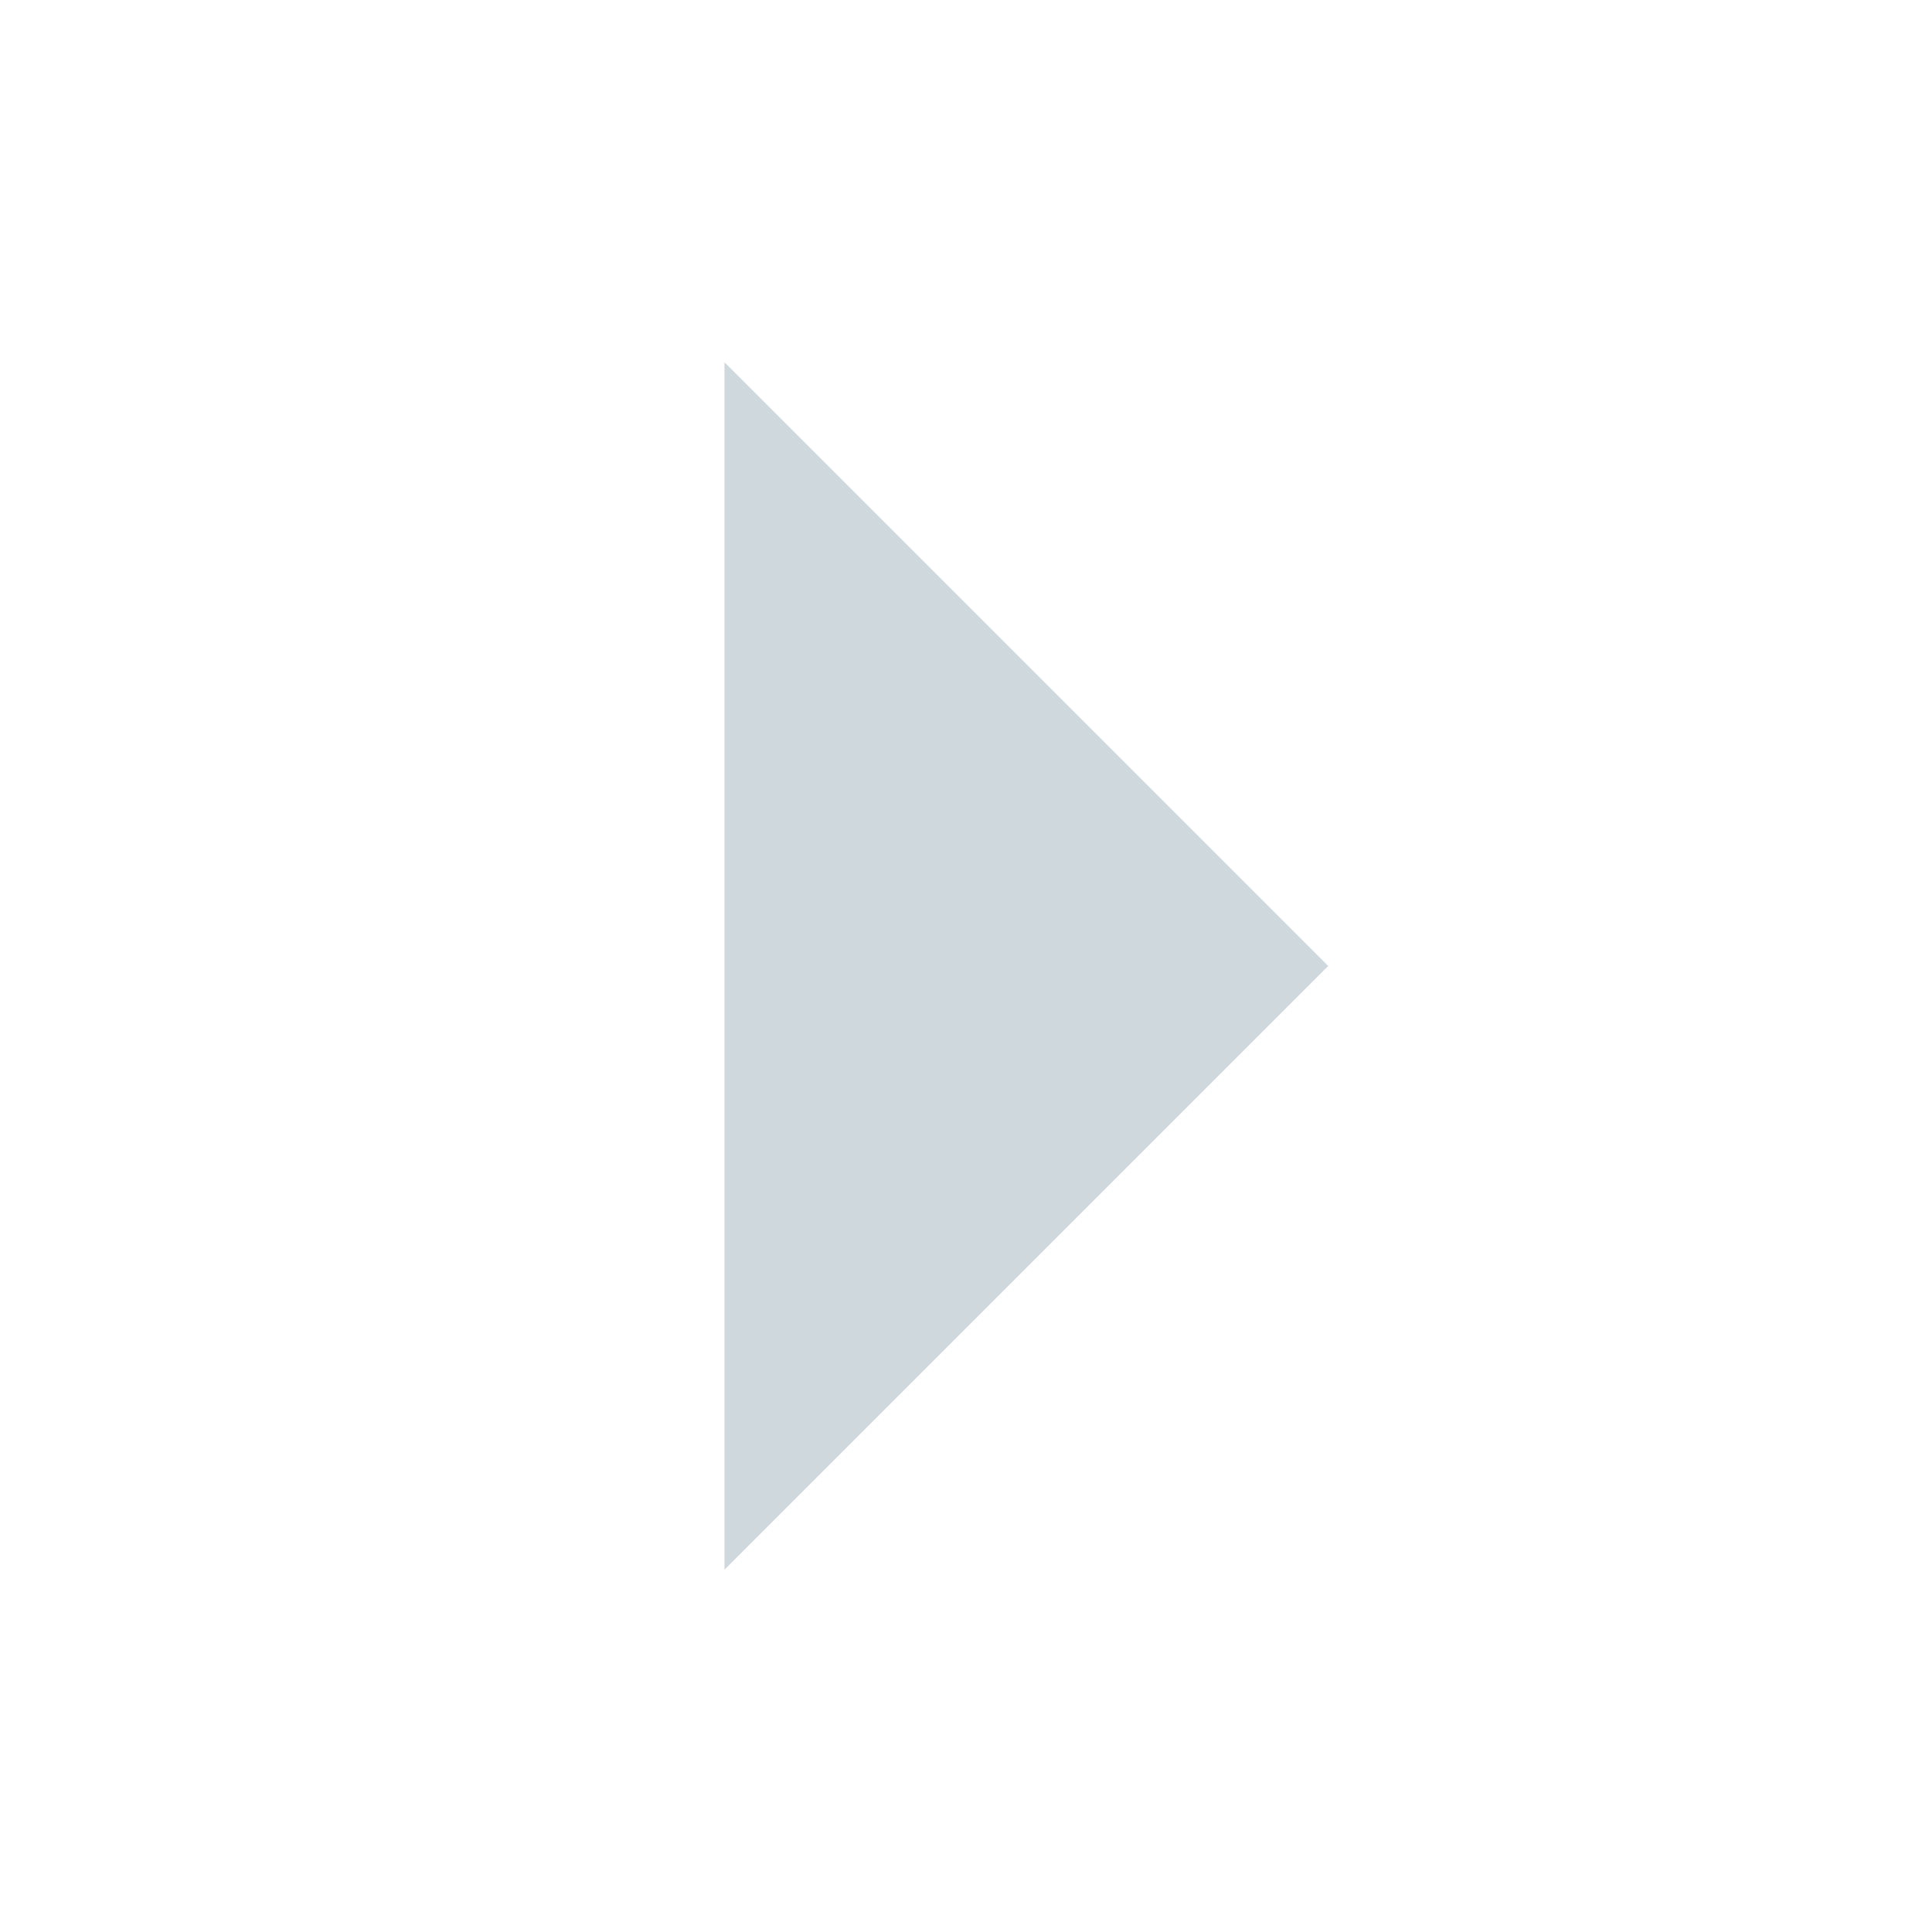
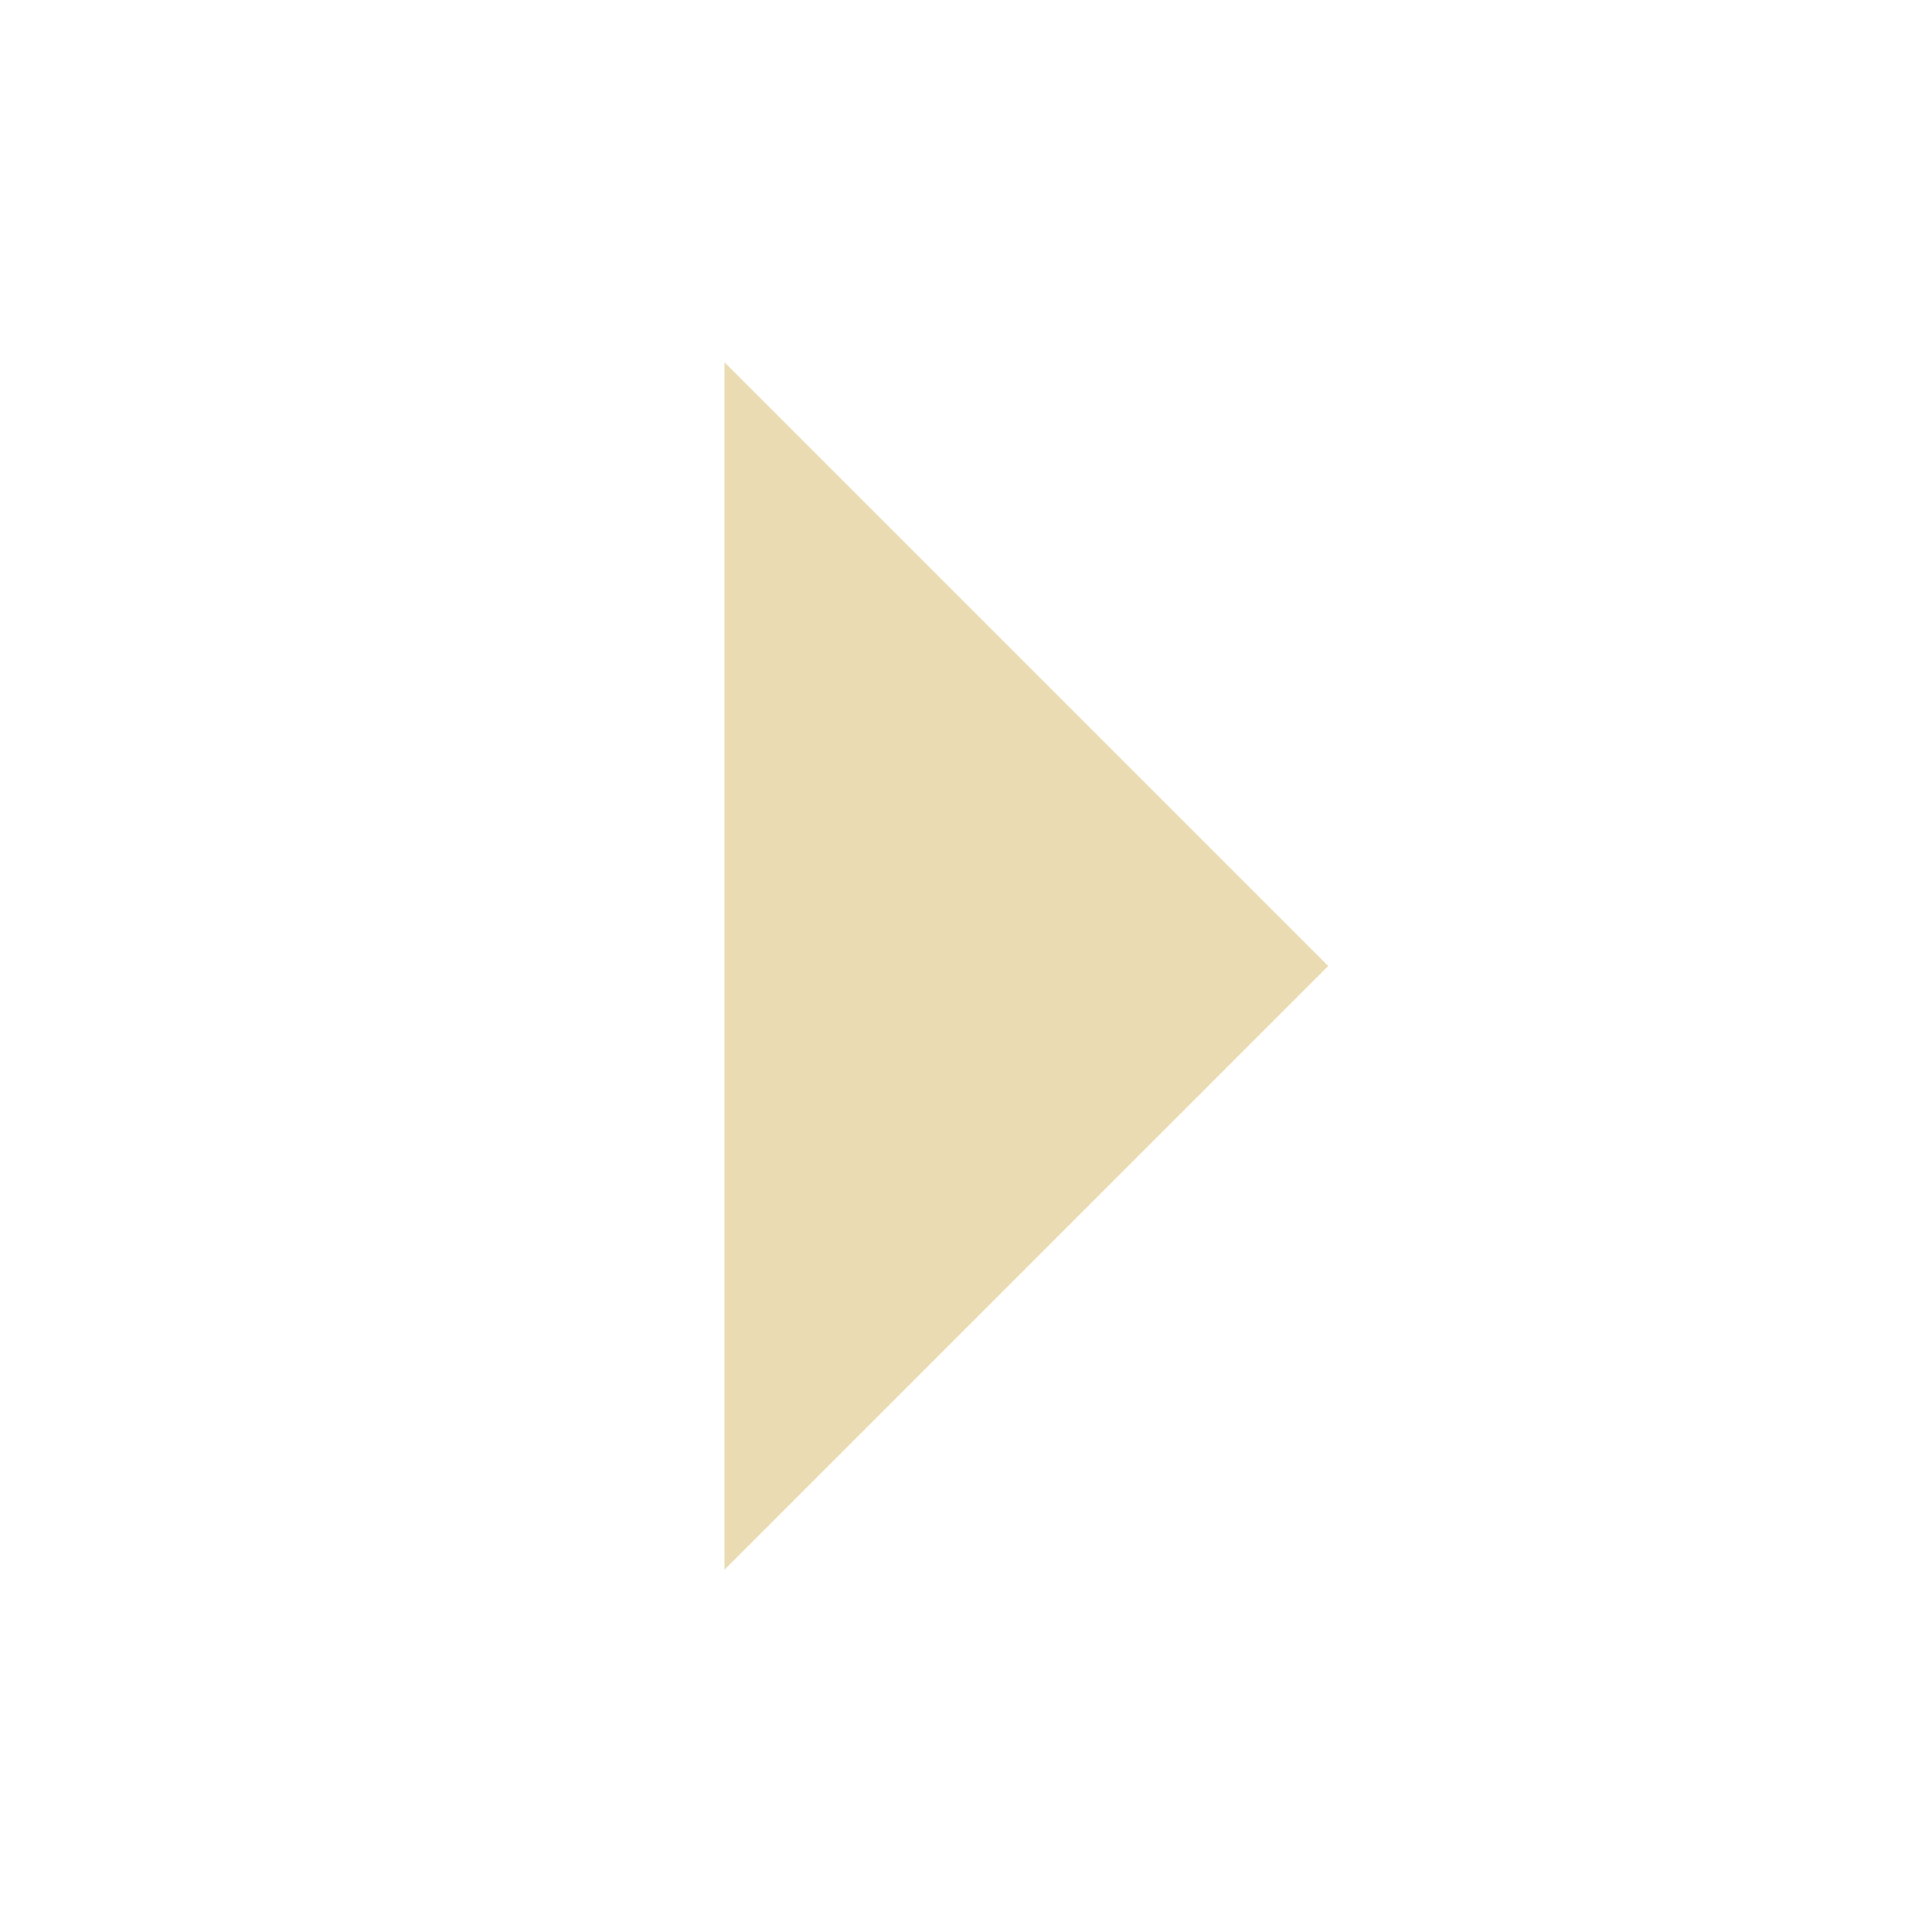
<svg xmlns="http://www.w3.org/2000/svg" height="16" id="svg7384" version="1.1" width="16">
  <defs id="defs7386" />
  <g id="layer9" style="display:inline" transform="translate(-301.0002,-807)" />
  <g id="layer10" style="display:inline" transform="translate(-301.0002,-807)" />
  <g id="layer11" transform="translate(-301.0002,-807)" />
  <g id="layer13" style="display:inline" transform="translate(-301.0002,-807)" />
  <g id="layer14" transform="translate(-301.0002,-807)" />
  <g id="layer15" style="display:inline" transform="translate(-301.0002,-807)" />
  <g id="g71291" style="display:inline" transform="translate(-301.0002,-807)" />
  <g id="g4953" style="display:inline" transform="translate(-301.0002,-807)" />
  <g id="layer12" style="display:inline" transform="translate(-301.0002,-807)">
-     <path d="m 307,820 5,-5 -5,-5 z" id="path6412" style="fill:#cfd8dc;fill-opacity:1;stroke:none" />
+     <path d="m 307,820 5,-5 -5,-5 z" id="path6412" style="fill:#EBDBB2;fill-opacity:1;stroke:none" />
  </g>
</svg>
